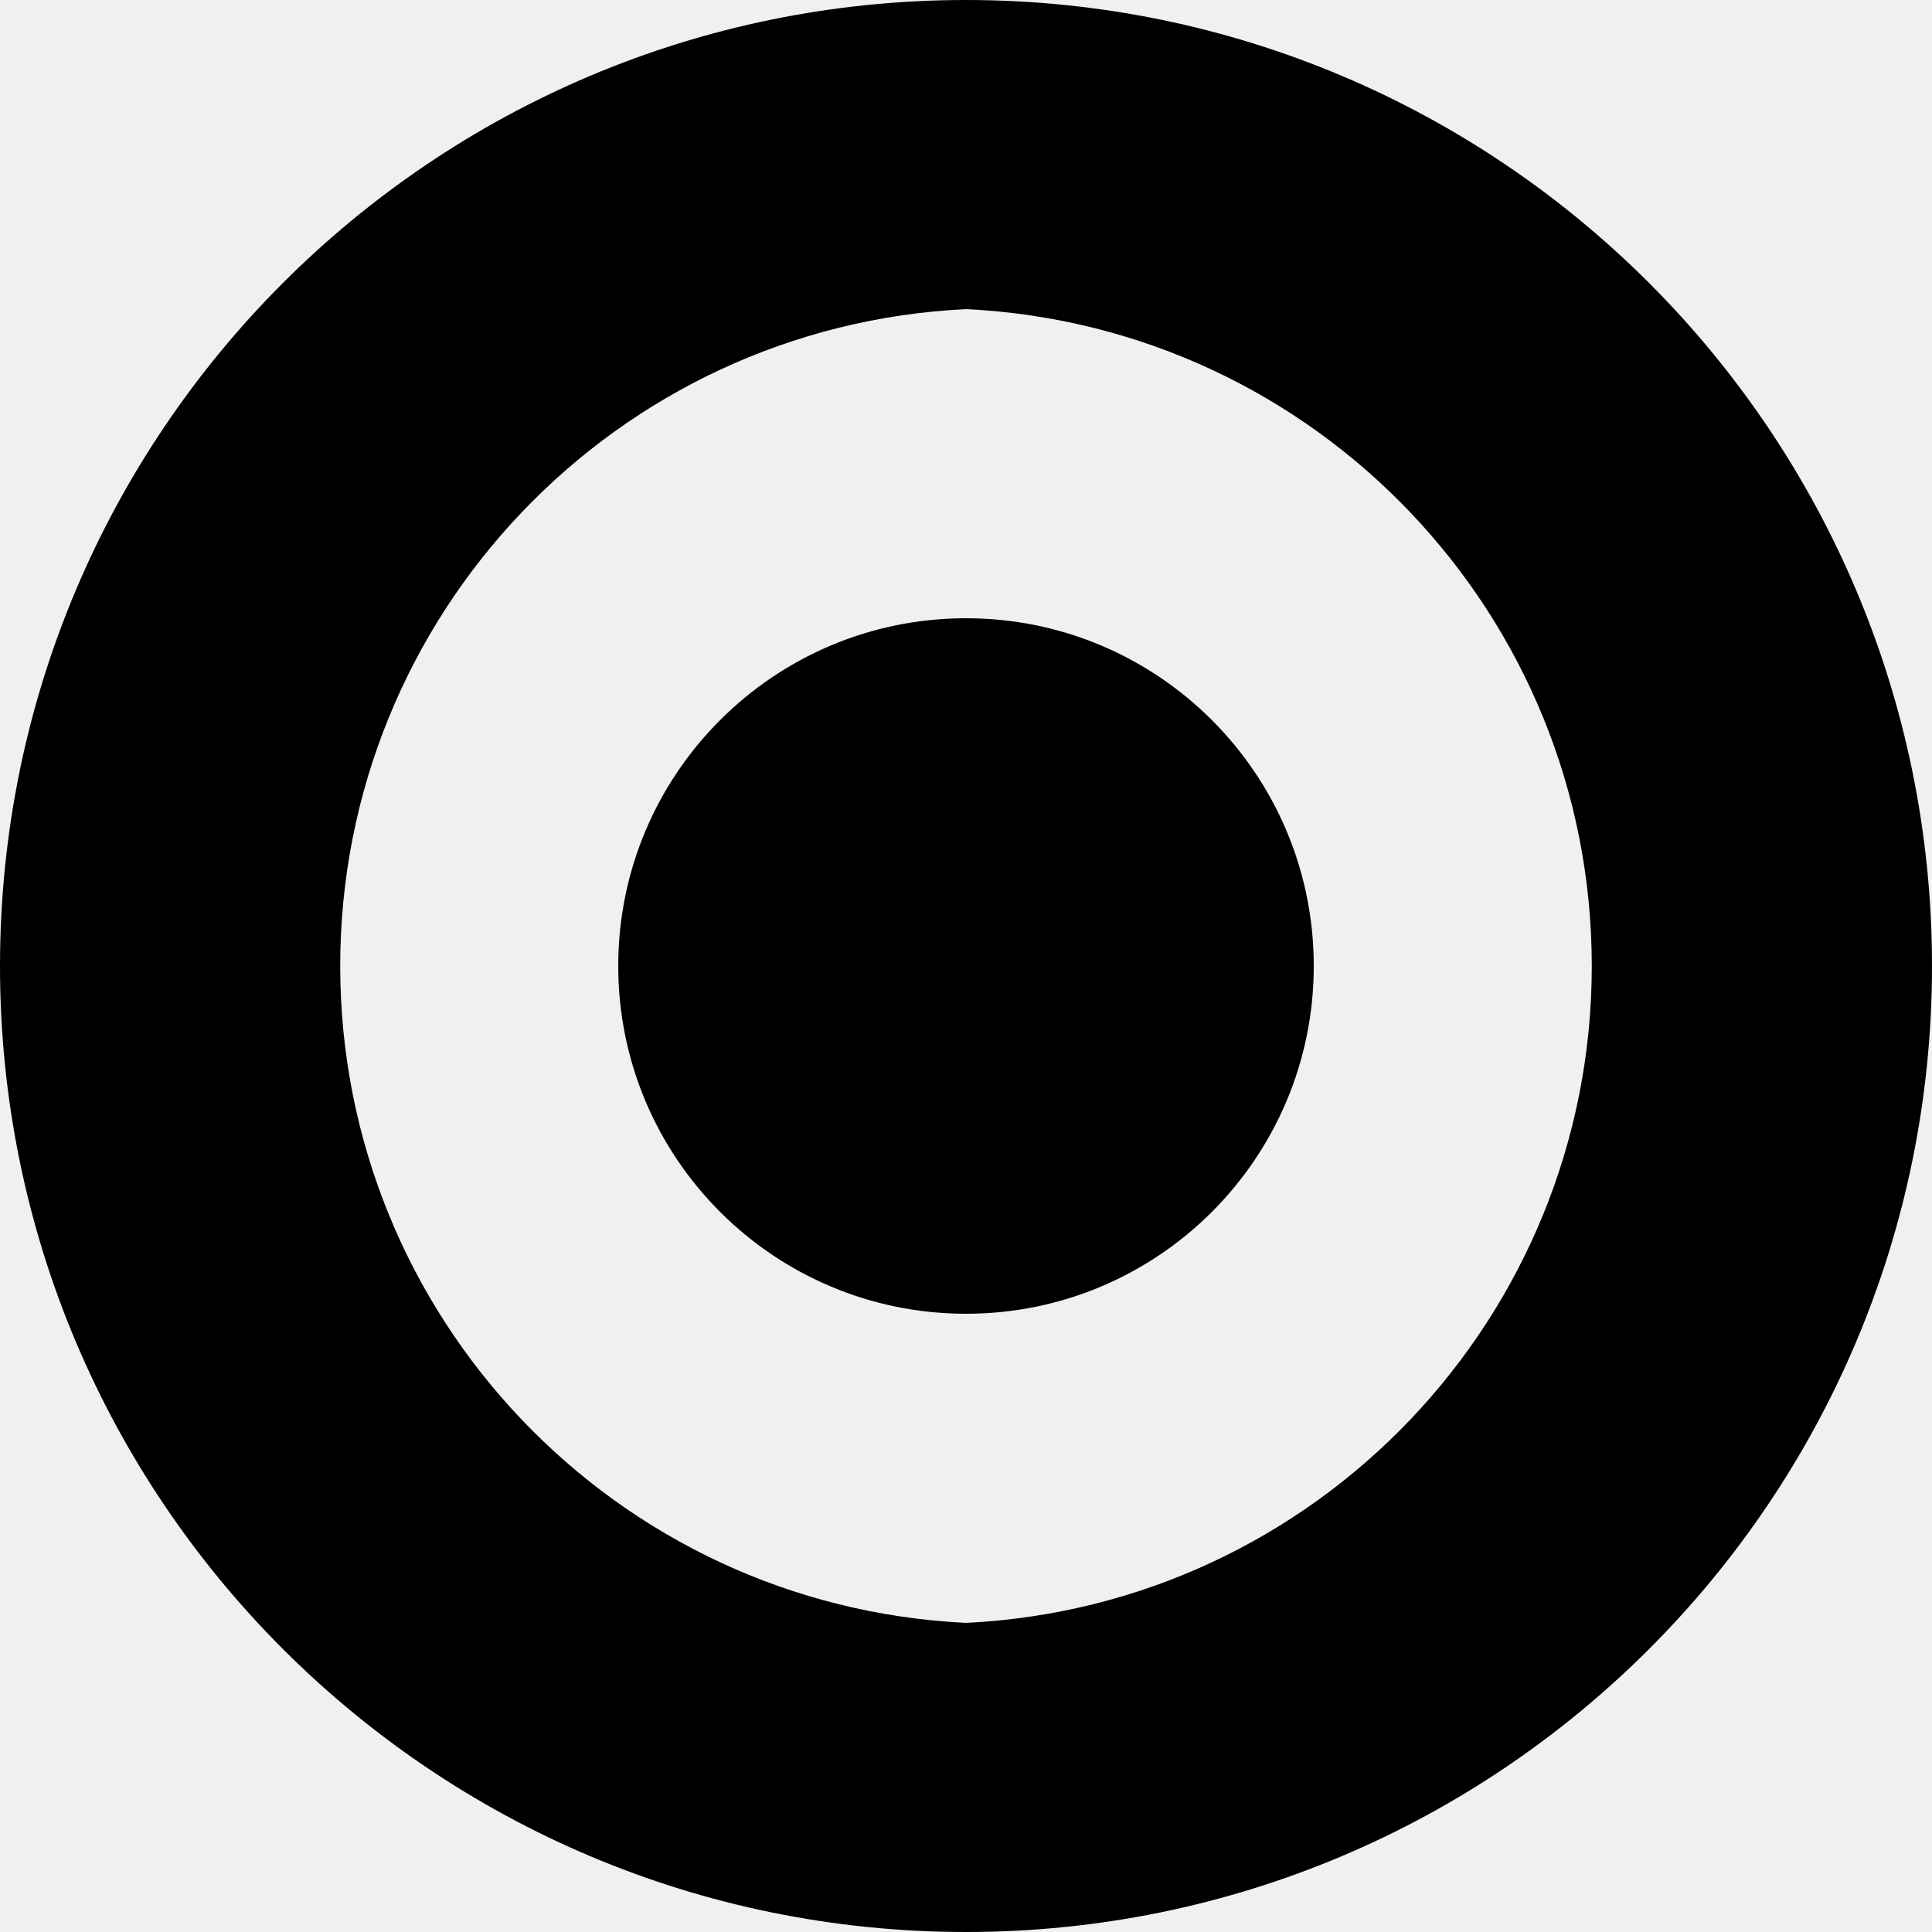
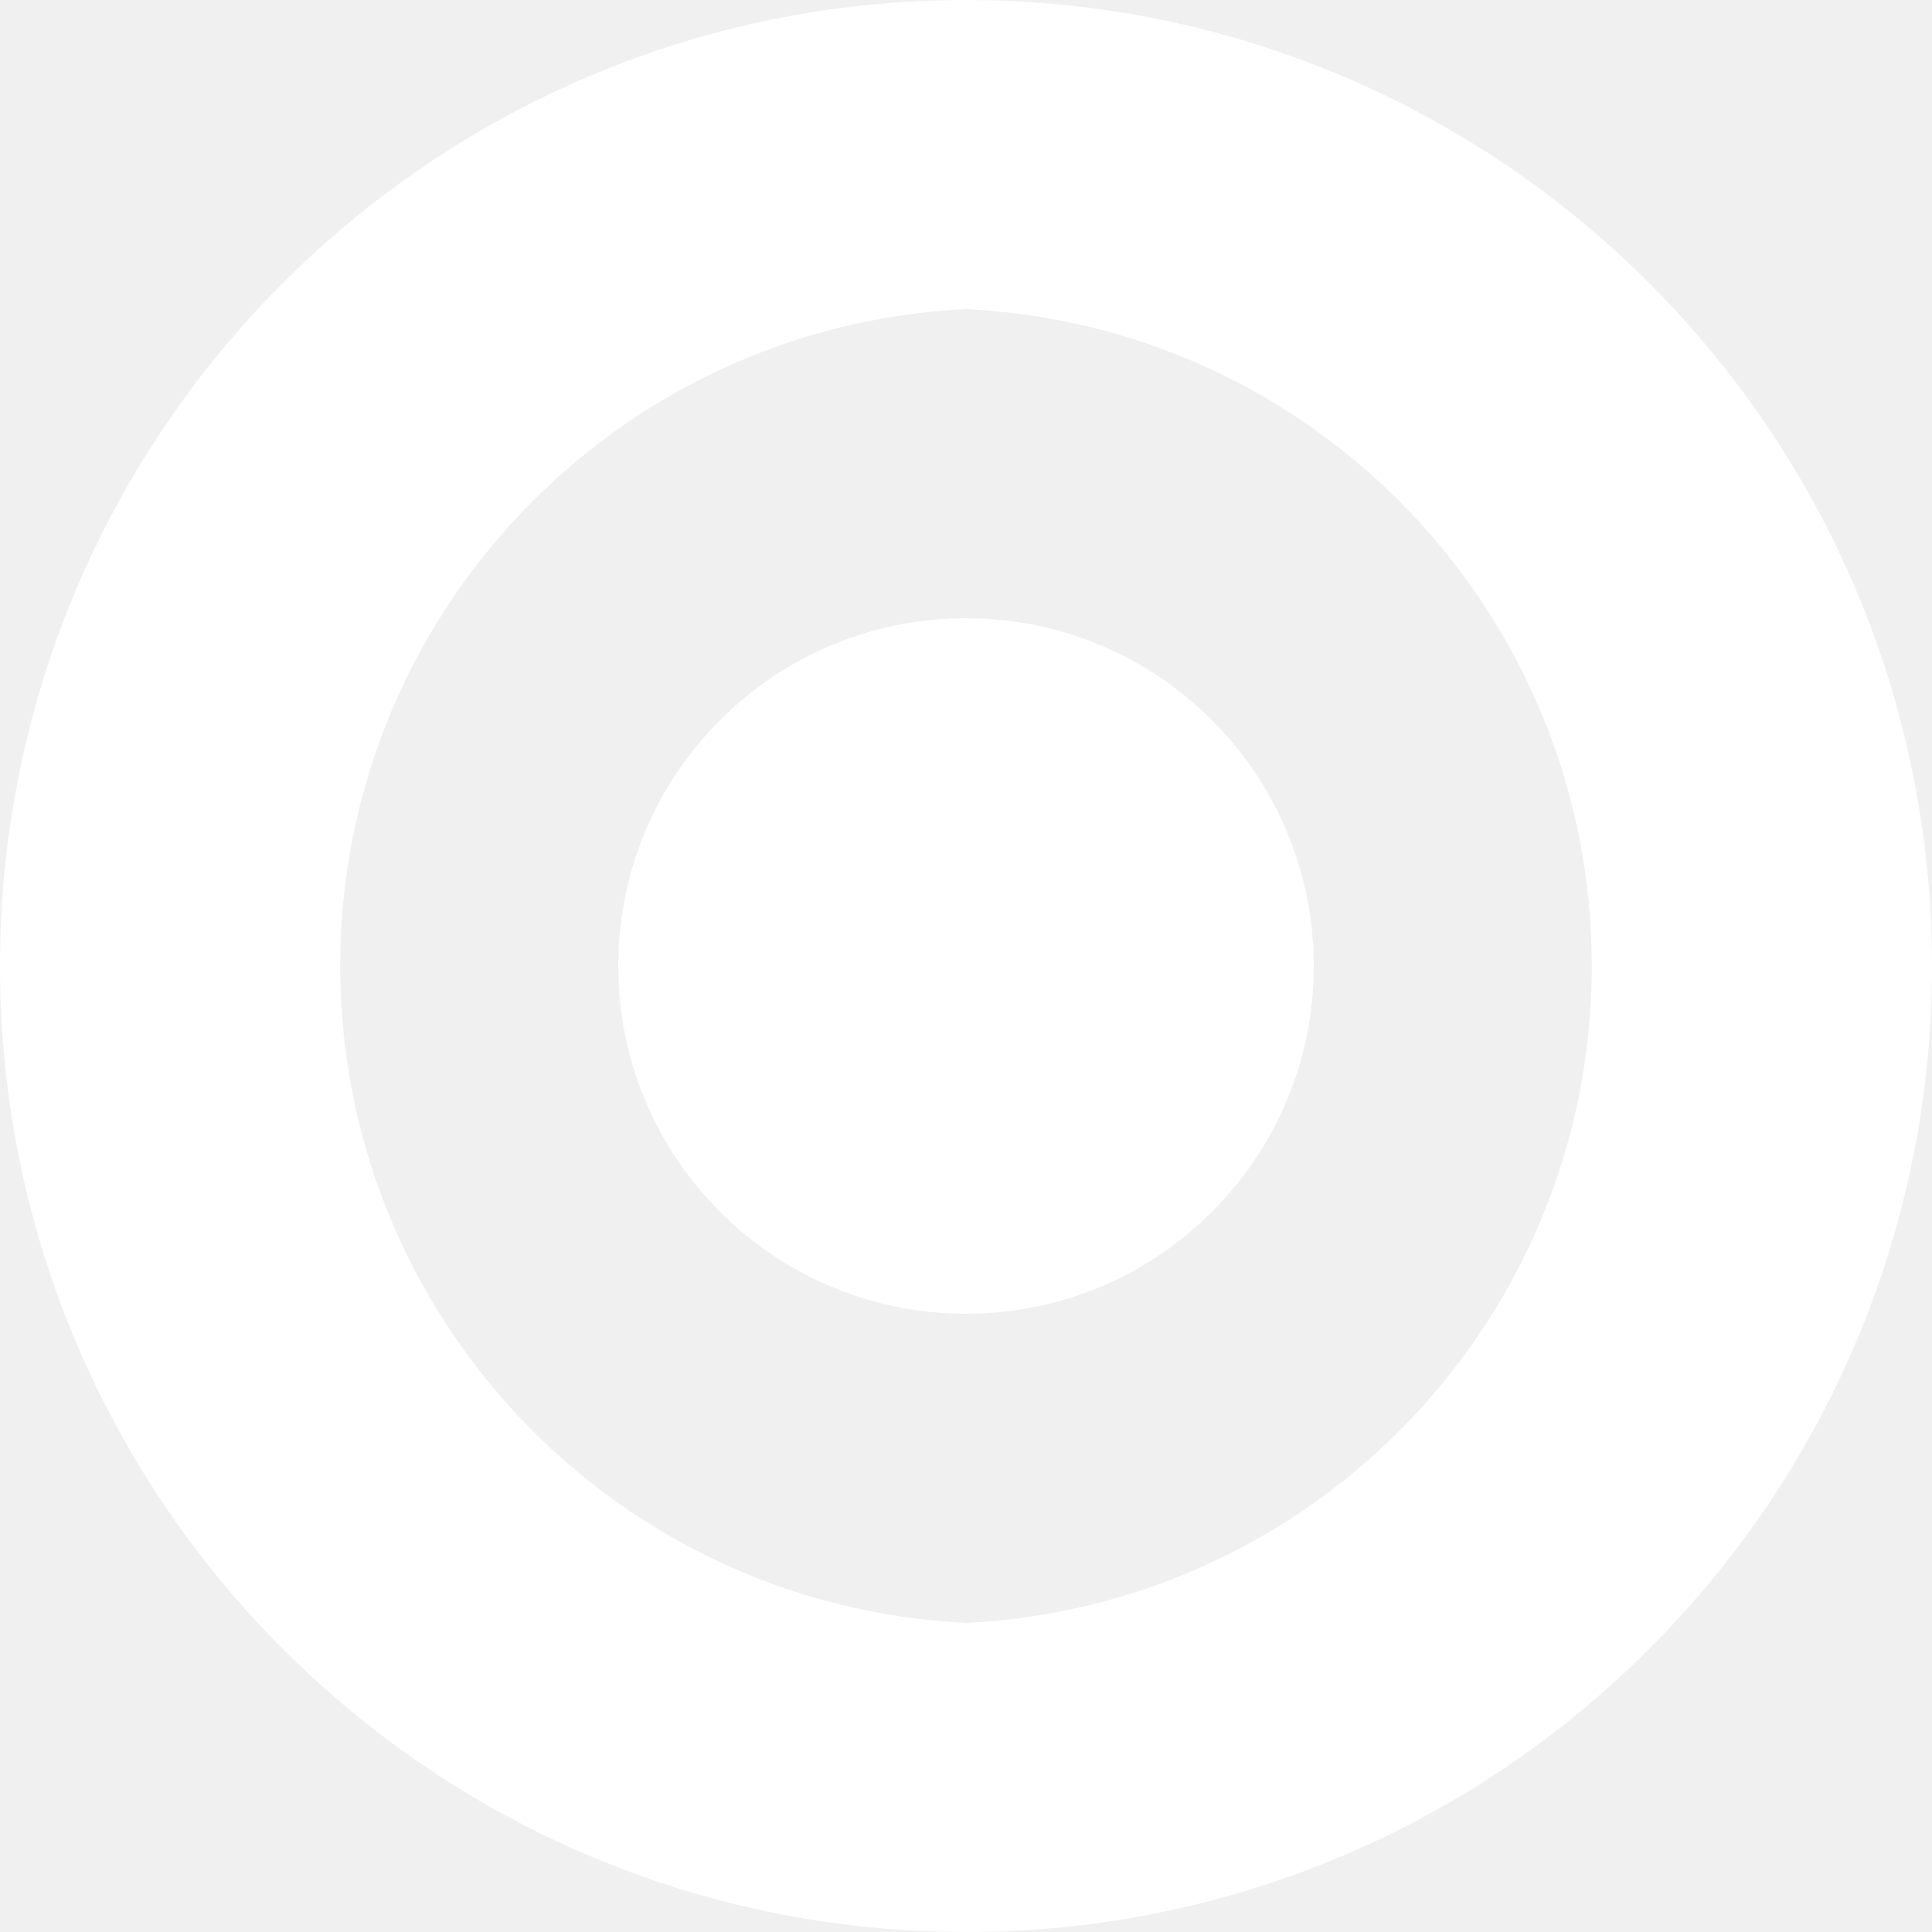
- <svg xmlns="http://www.w3.org/2000/svg" width="25" height="25">
+ <svg xmlns="http://www.w3.org/2000/svg" width="25" height="25" fill="#ffffff">
  <path d="M12.5 4a8.51 8.51 0 0 1 0 17 8.51 8.51 0 0 1 0-17m0-4a12.5 12.5 0 1 0 0 25 12.5 12.5 0 0 0 0-25z" />
  <circle cx="12.5" cy="12.5" r="4.5" />
</svg>
